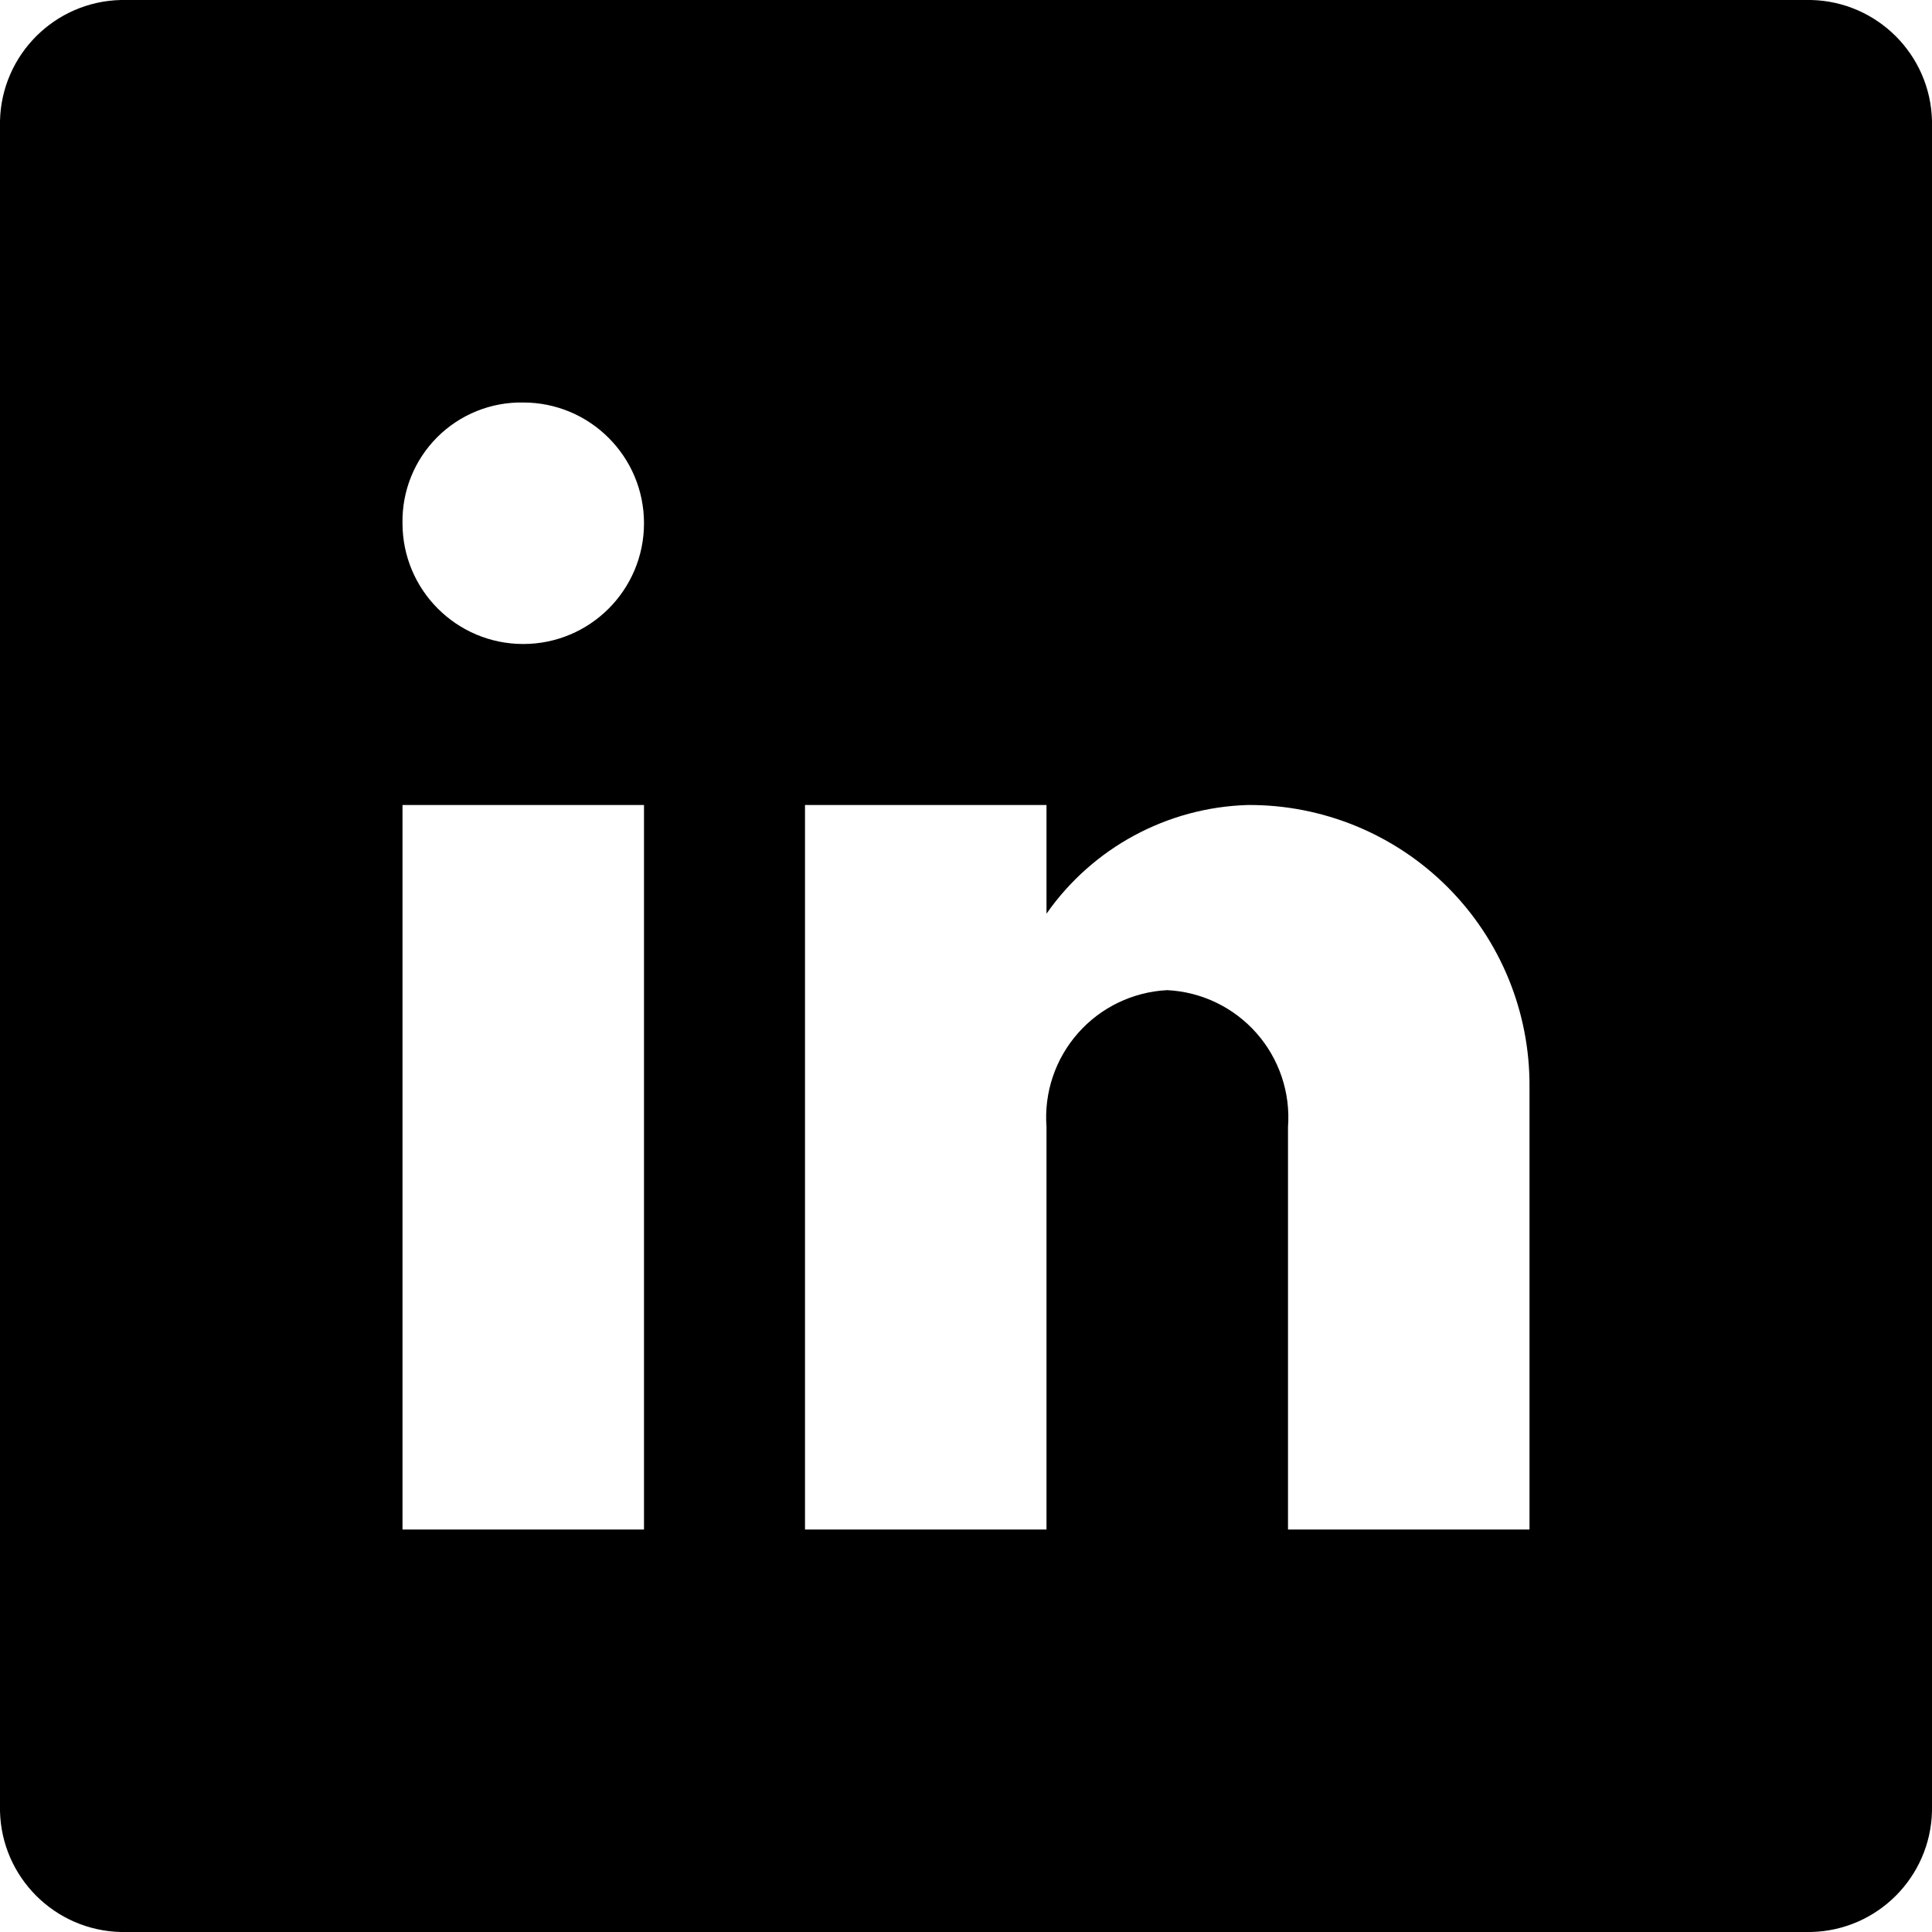
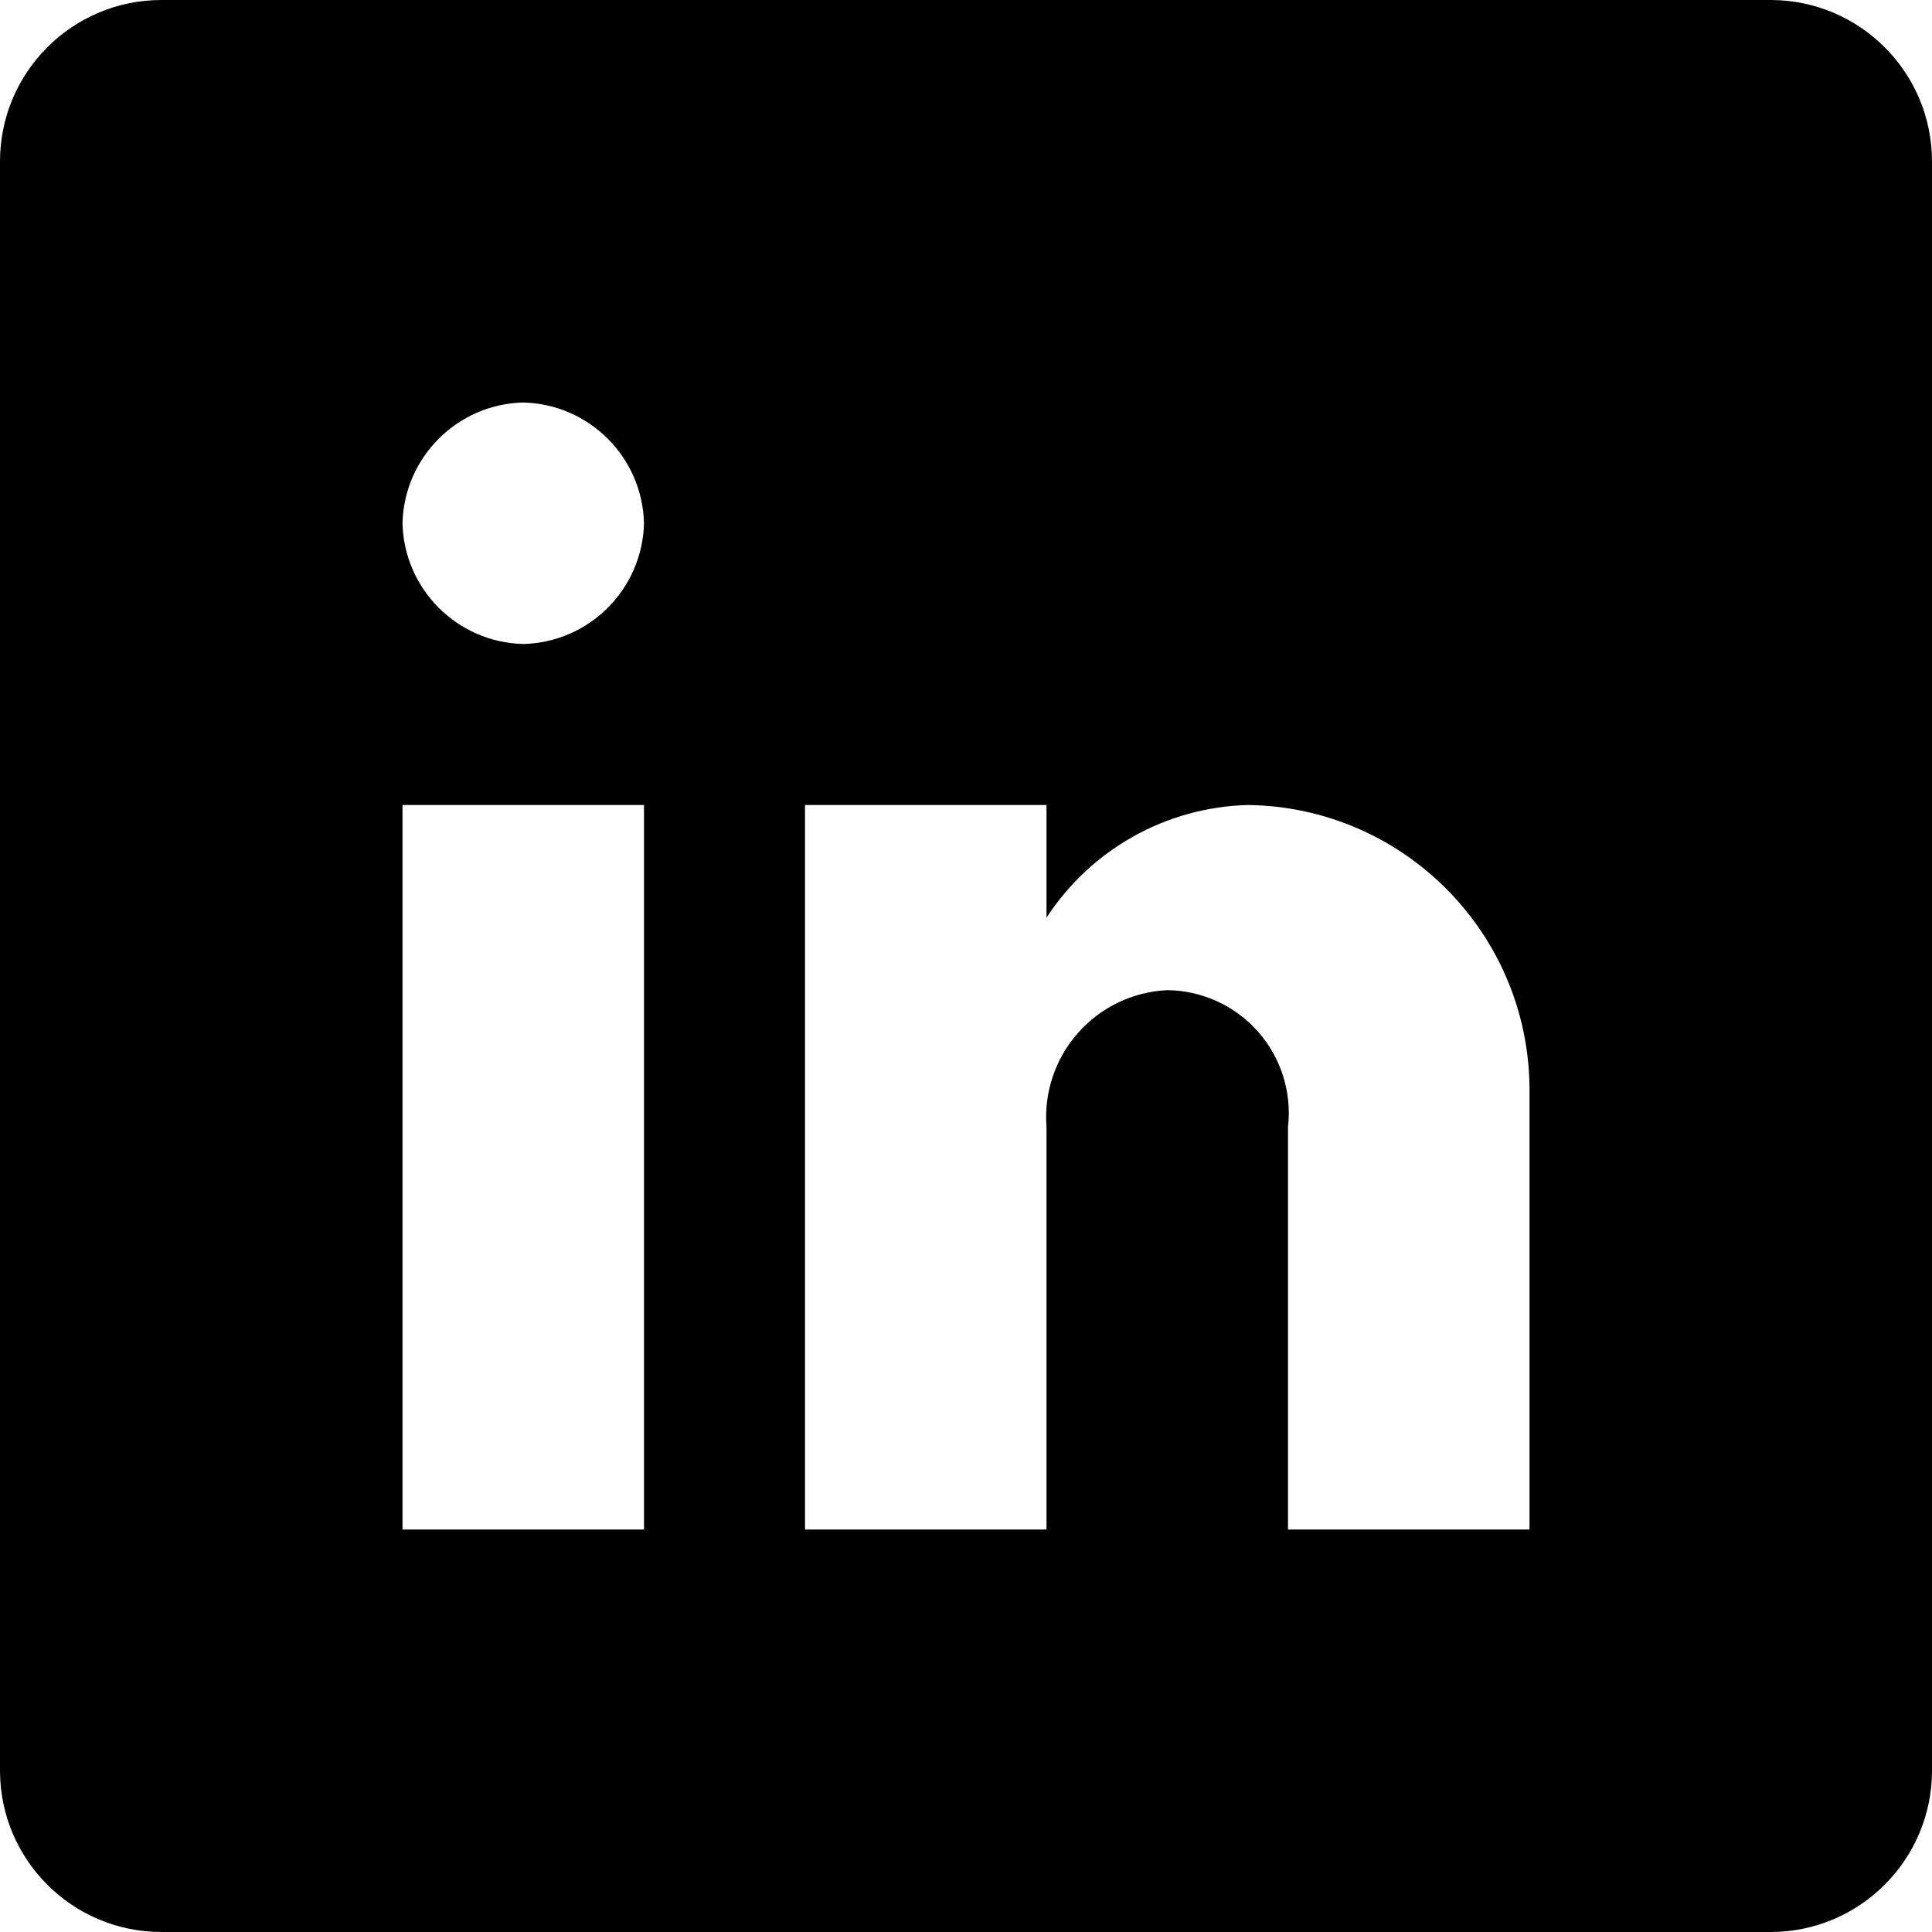
- <svg xmlns="http://www.w3.org/2000/svg" width="auto" viewBox="0 0 48 48">
-   <path d="M45 0H3a3.076 3.076 0 00-3 3v42a3.076 3.076 0 003 3h42a3.076 3.076 0 003-3V3a3.076 3.076 0 00-3-3zM13 10a3 3 0 11-3 3 2.946 2.946 0 013-3zm3 28h-6V20h6zm22 0h-6V28a3.166 3.166 0 00-3-3.4 3.166 3.166 0 00-3 3.4v10h-6V20h6v2.7a6.33 6.33 0 015-2.7 6.957 6.957 0 017 7z" />
+ <svg xmlns="http://www.w3.org/2000/svg" width="auto" focusable="false" aria-hidden="true" viewBox="0 0 24 24">
+   <path d="M22,0H2A2.006,2.006,0,0,0,0,2V22a2.006,2.006,0,0,0,2,2H22a2.006,2.006,0,0,0,2-2V2A2.006,2.006,0,0,0,22,0ZM6.5,5A1.538,1.538,0,0,1,8,6.5,1.538,1.538,0,0,1,6.5,8,1.538,1.538,0,0,1,5,6.5,1.538,1.538,0,0,1,6.5,5ZM8,19H5V10H8Zm11,0H16V14a1.526,1.526,0,0,0-1.5-1.7A1.579,1.579,0,0,0,13,14v5H10V10h3v1.4A3.081,3.081,0,0,1,15.5,10,3.543,3.543,0,0,1,19,13.5Z" />
</svg>
